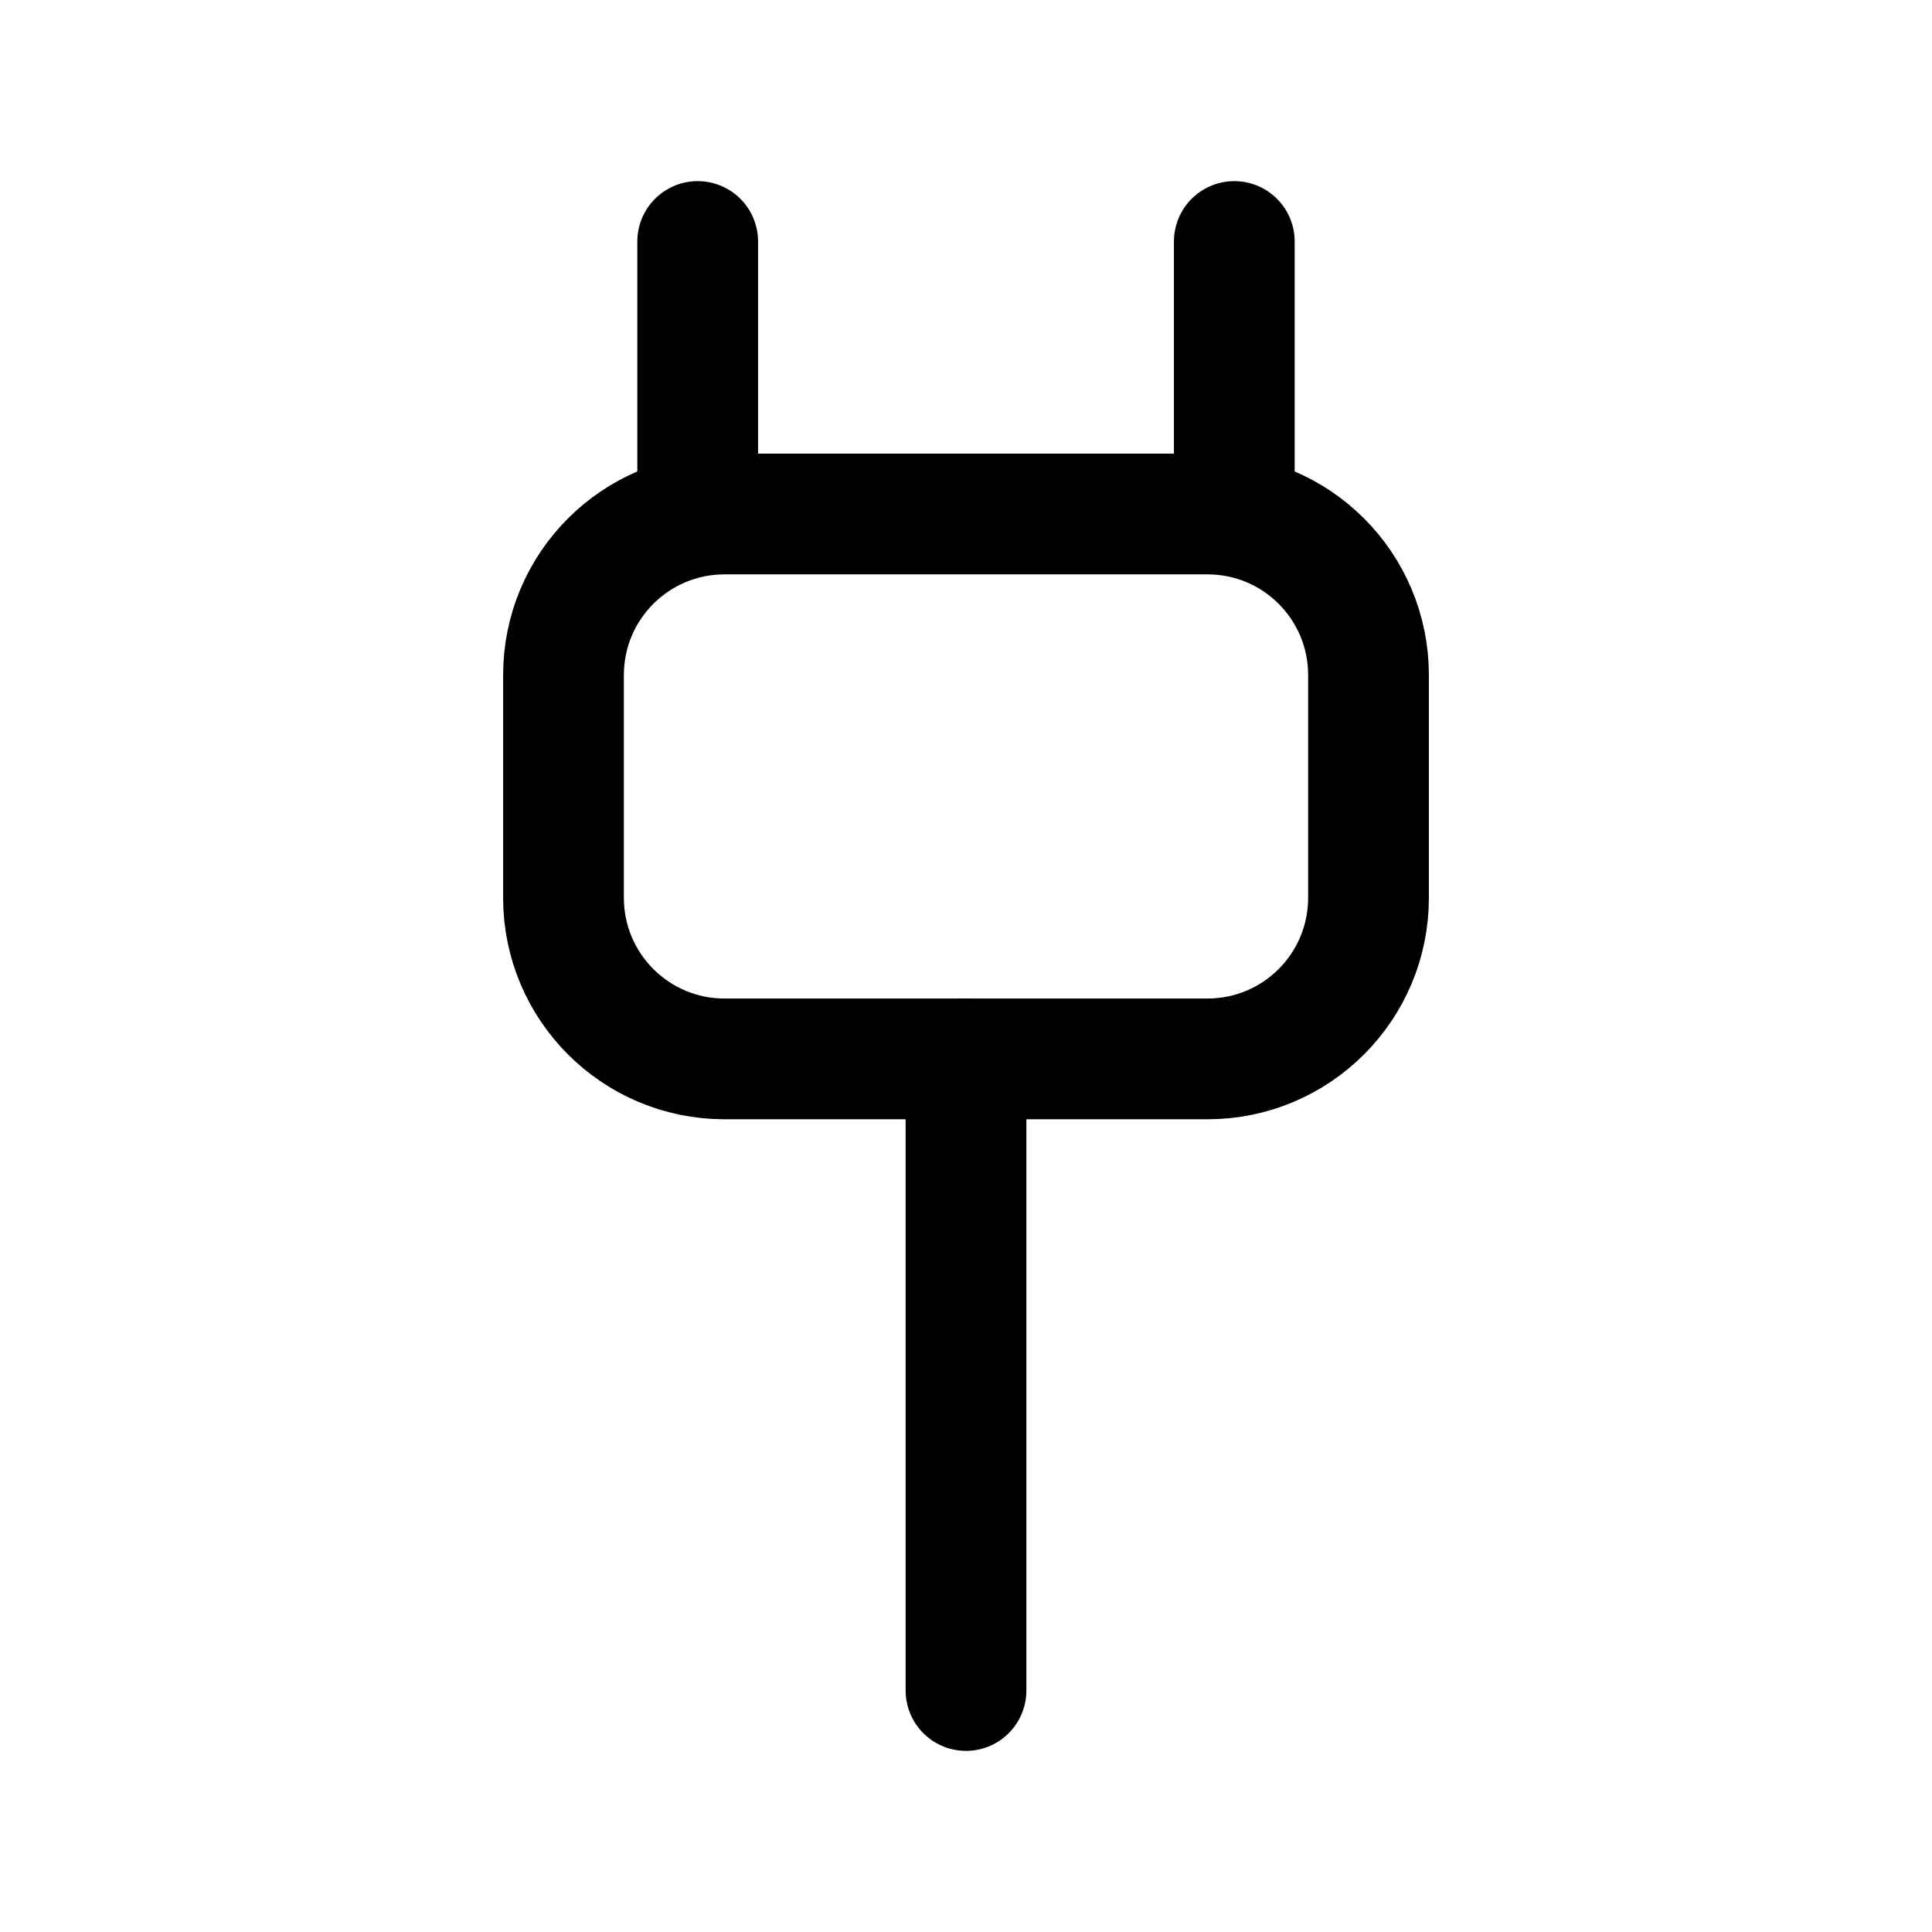
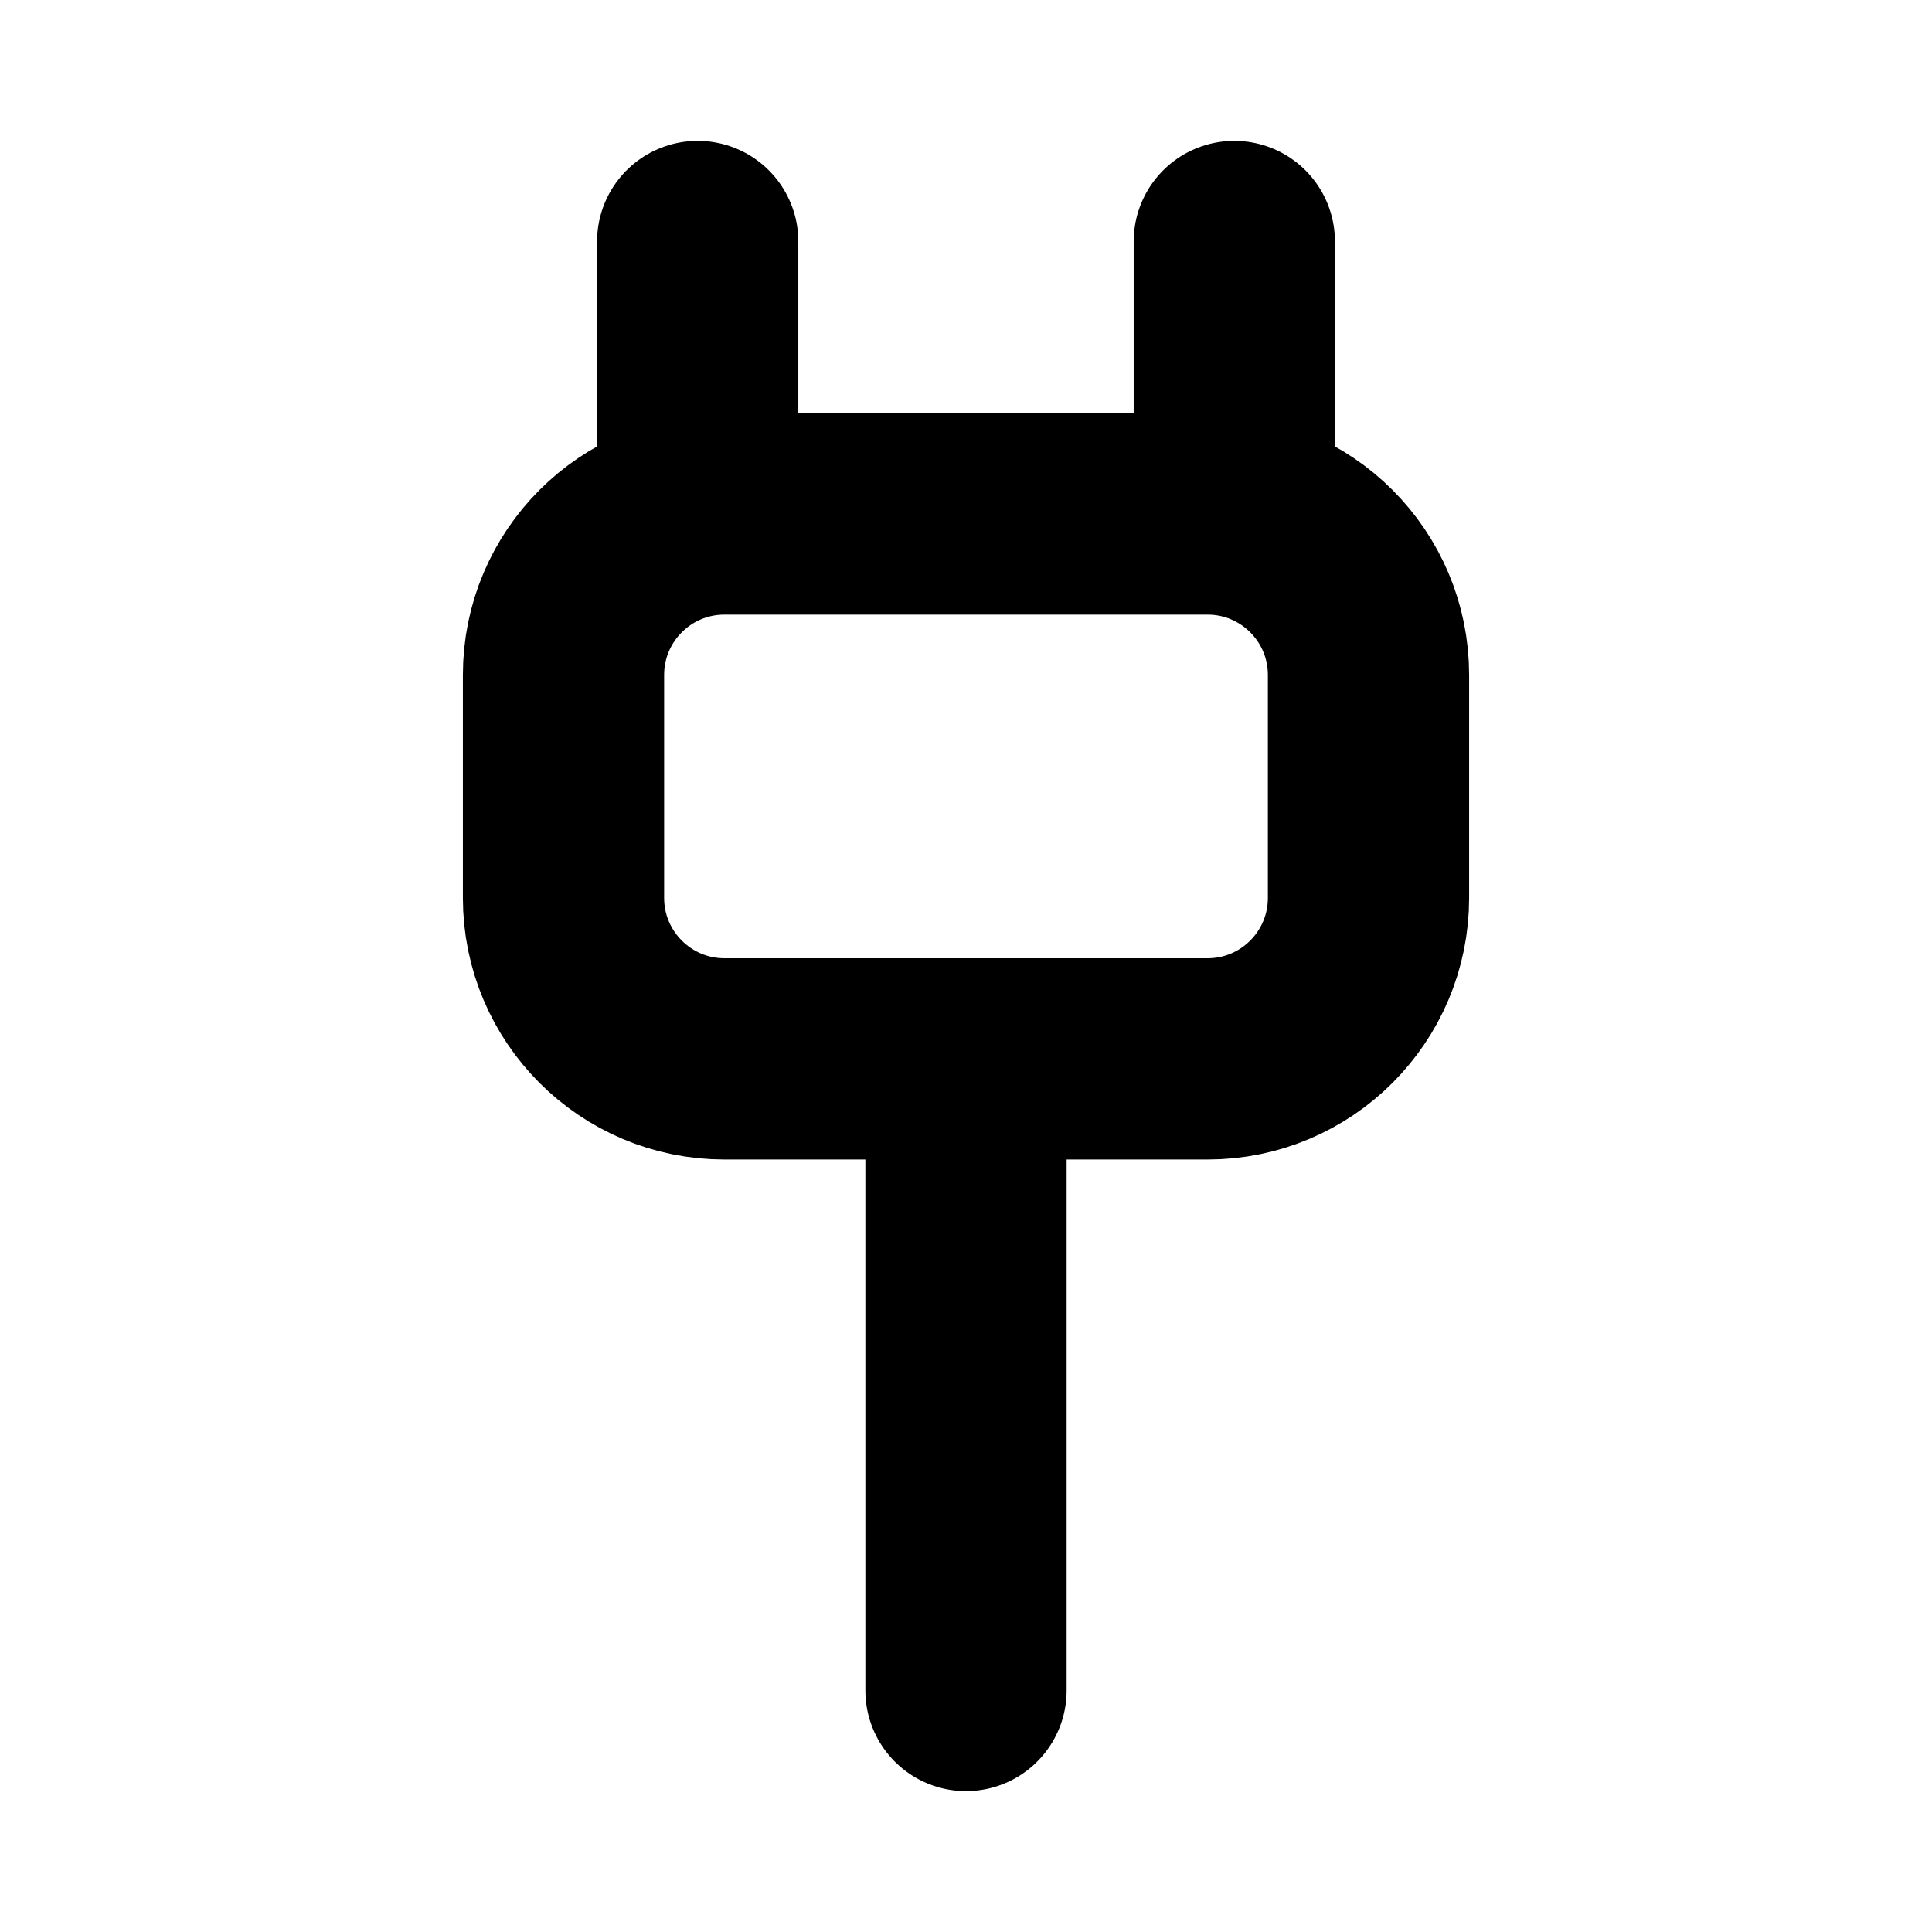
- <svg xmlns="http://www.w3.org/2000/svg" width="24px" height="24px" stroke-width="1.5" viewBox="0 0 24 24" fill="none" color="#000000">
-   <path d="M12 13.154V21" stroke="#000000" stroke-width="1.5" stroke-linecap="round" />
-   <path d="M17 8.385V11.154C17 12.258 16.105 13.154 15 13.154H9C7.895 13.154 7 12.258 7 11.154V8.385C7 7.28 7.895 6.385 9 6.385H15C16.105 6.385 17 7.28 17 8.385Z" stroke="#000000" stroke-width="1.5" stroke-linecap="round" />
-   <path d="M15.333 6.385V3" stroke="#000000" stroke-width="1.5" stroke-linecap="round" />
-   <path d="M8.667 6.385V3" stroke="#000000" stroke-width="1.5" stroke-linecap="round" />
+ <svg xmlns="http://www.w3.org/2000/svg" width="24px" height="24px" stroke-width="2.5" viewBox="0 0 24 24" fill="none" color="currentColor">
+   <path d="M12 13.154V21" stroke="currentColor" stroke-width="2.5" stroke-linecap="round" />
+   <path d="M17 8.385V11.154C17 12.258 16.105 13.154 15 13.154H9C7.895 13.154 7 12.258 7 11.154V8.385C7 7.28 7.895 6.385 9 6.385H15C16.105 6.385 17 7.28 17 8.385Z" stroke="currentColor" stroke-width="2.5" stroke-linecap="round" />
+   <path d="M15.333 6.385V3" stroke="currentColor" stroke-width="2.5" stroke-linecap="round" />
+   <path d="M8.667 6.385V3" stroke="currentColor" stroke-width="2.5" stroke-linecap="round" />
</svg>
